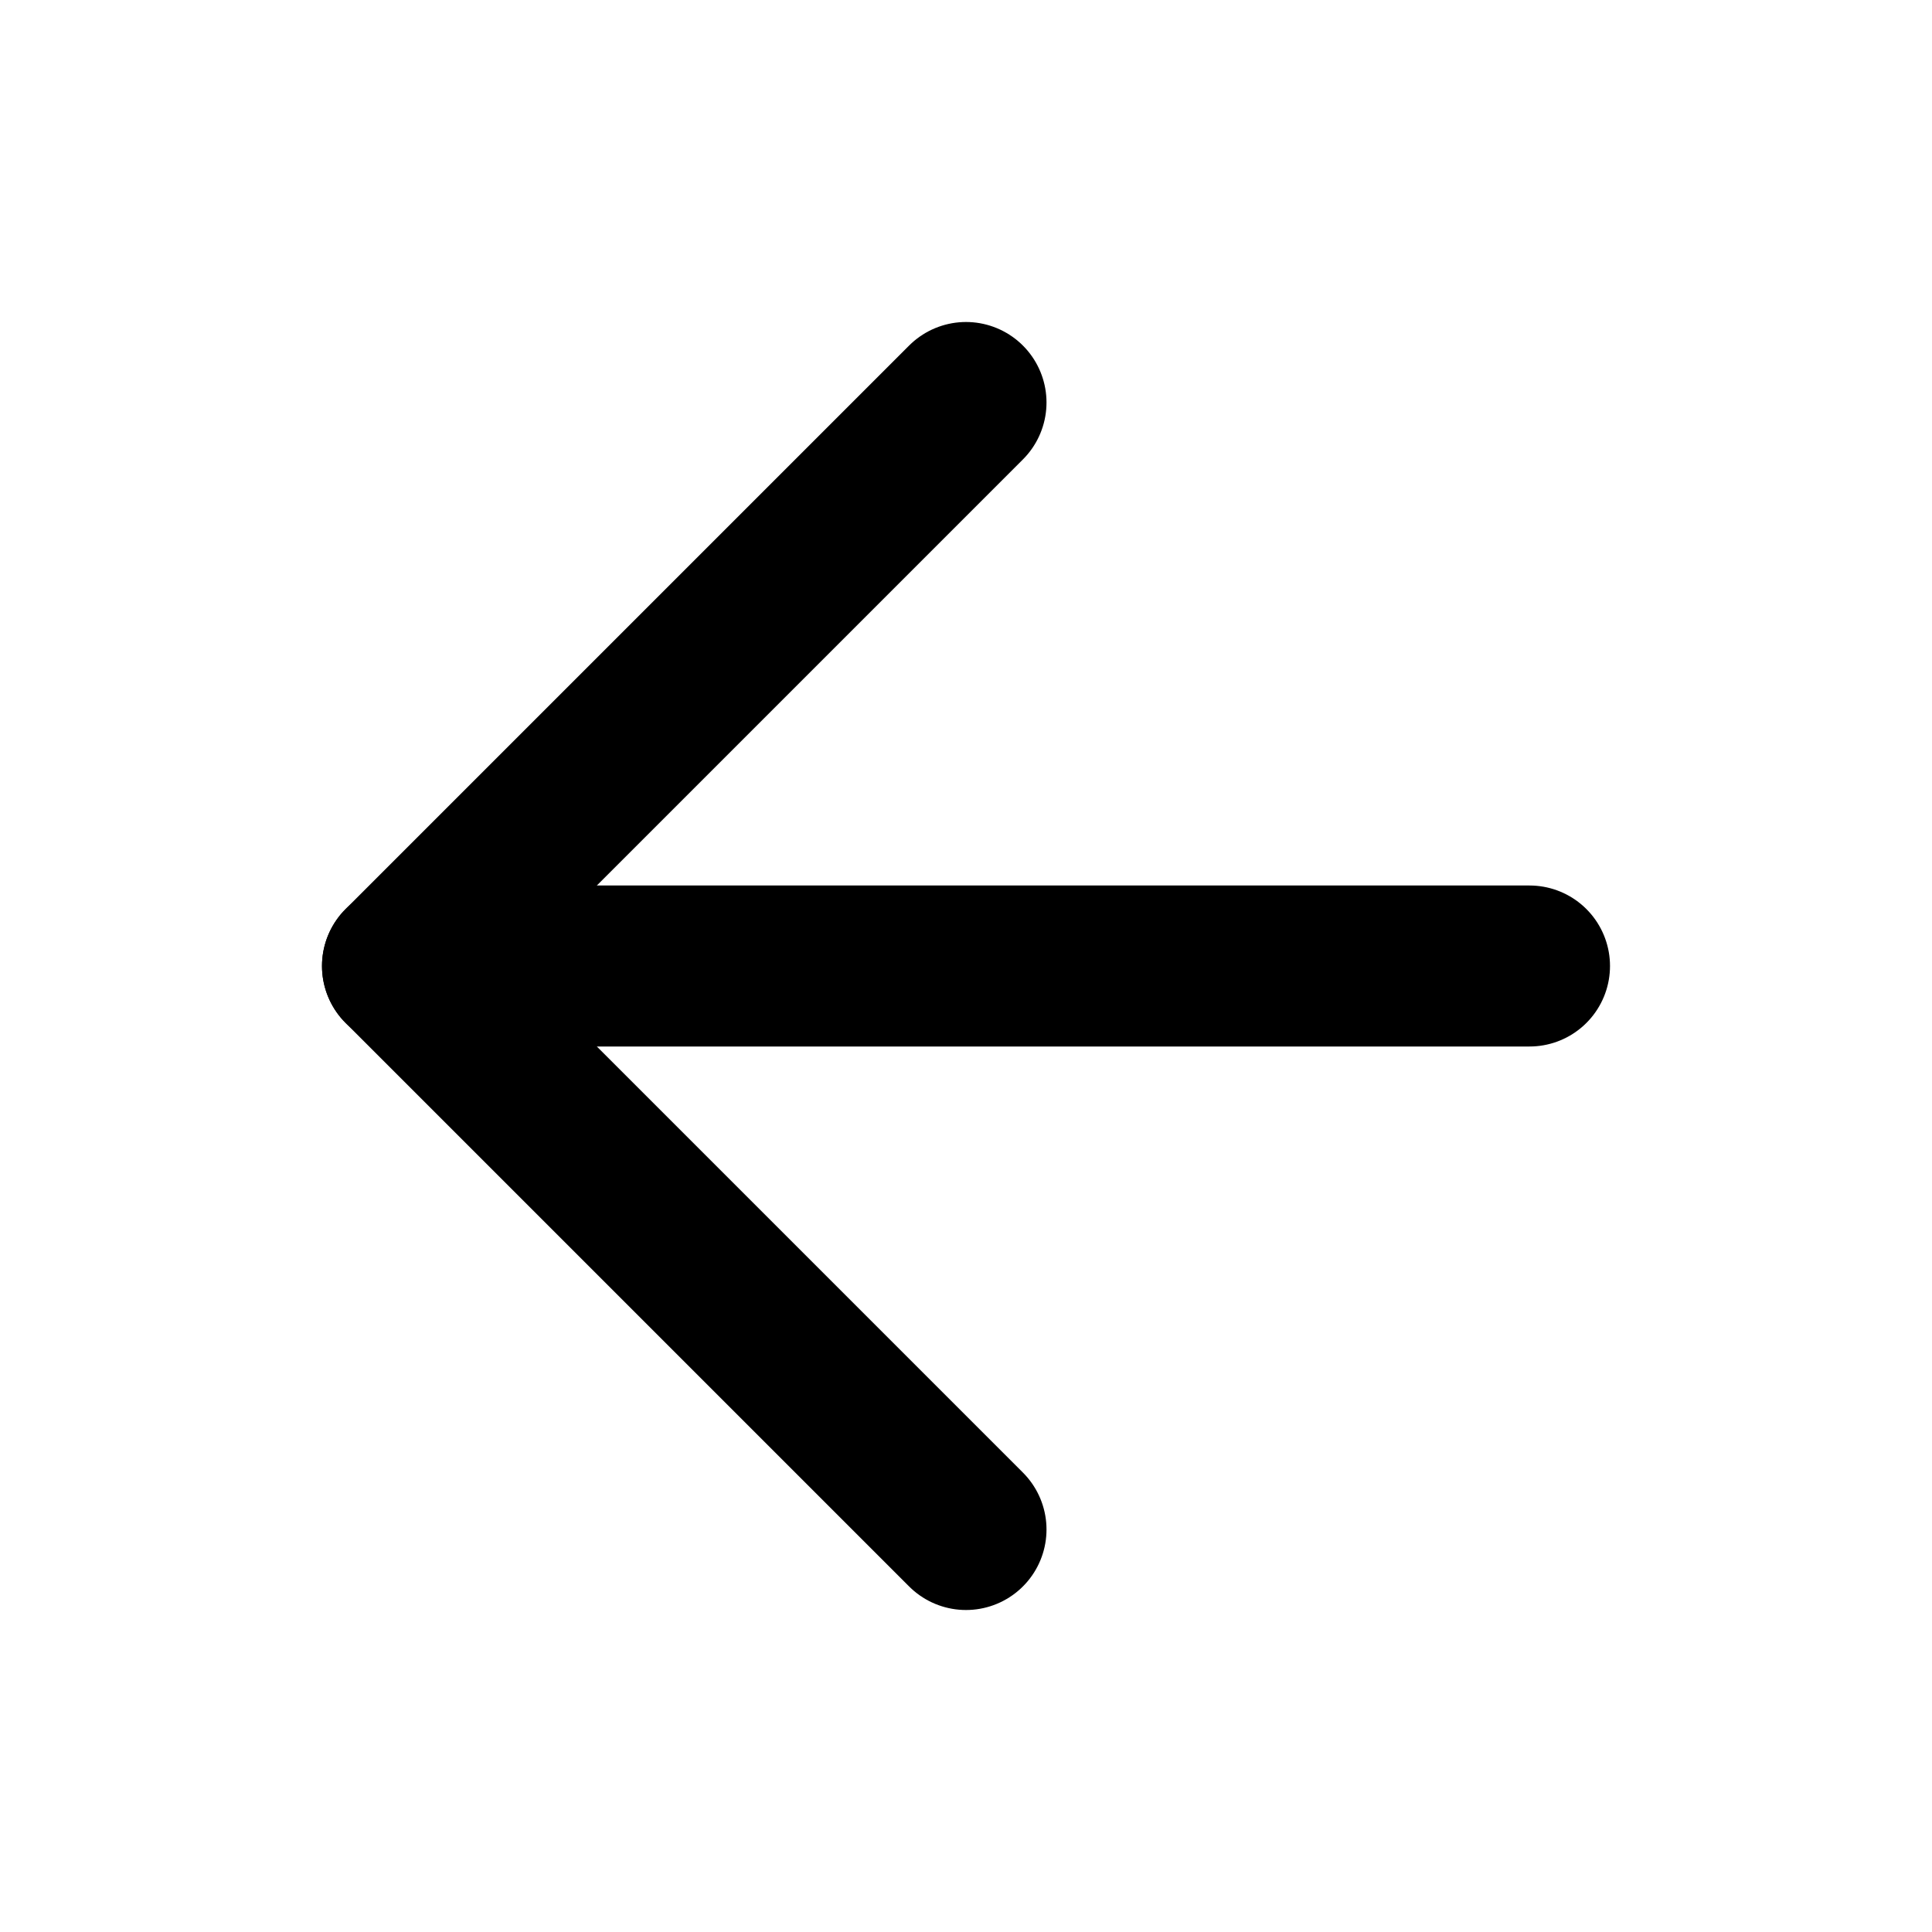
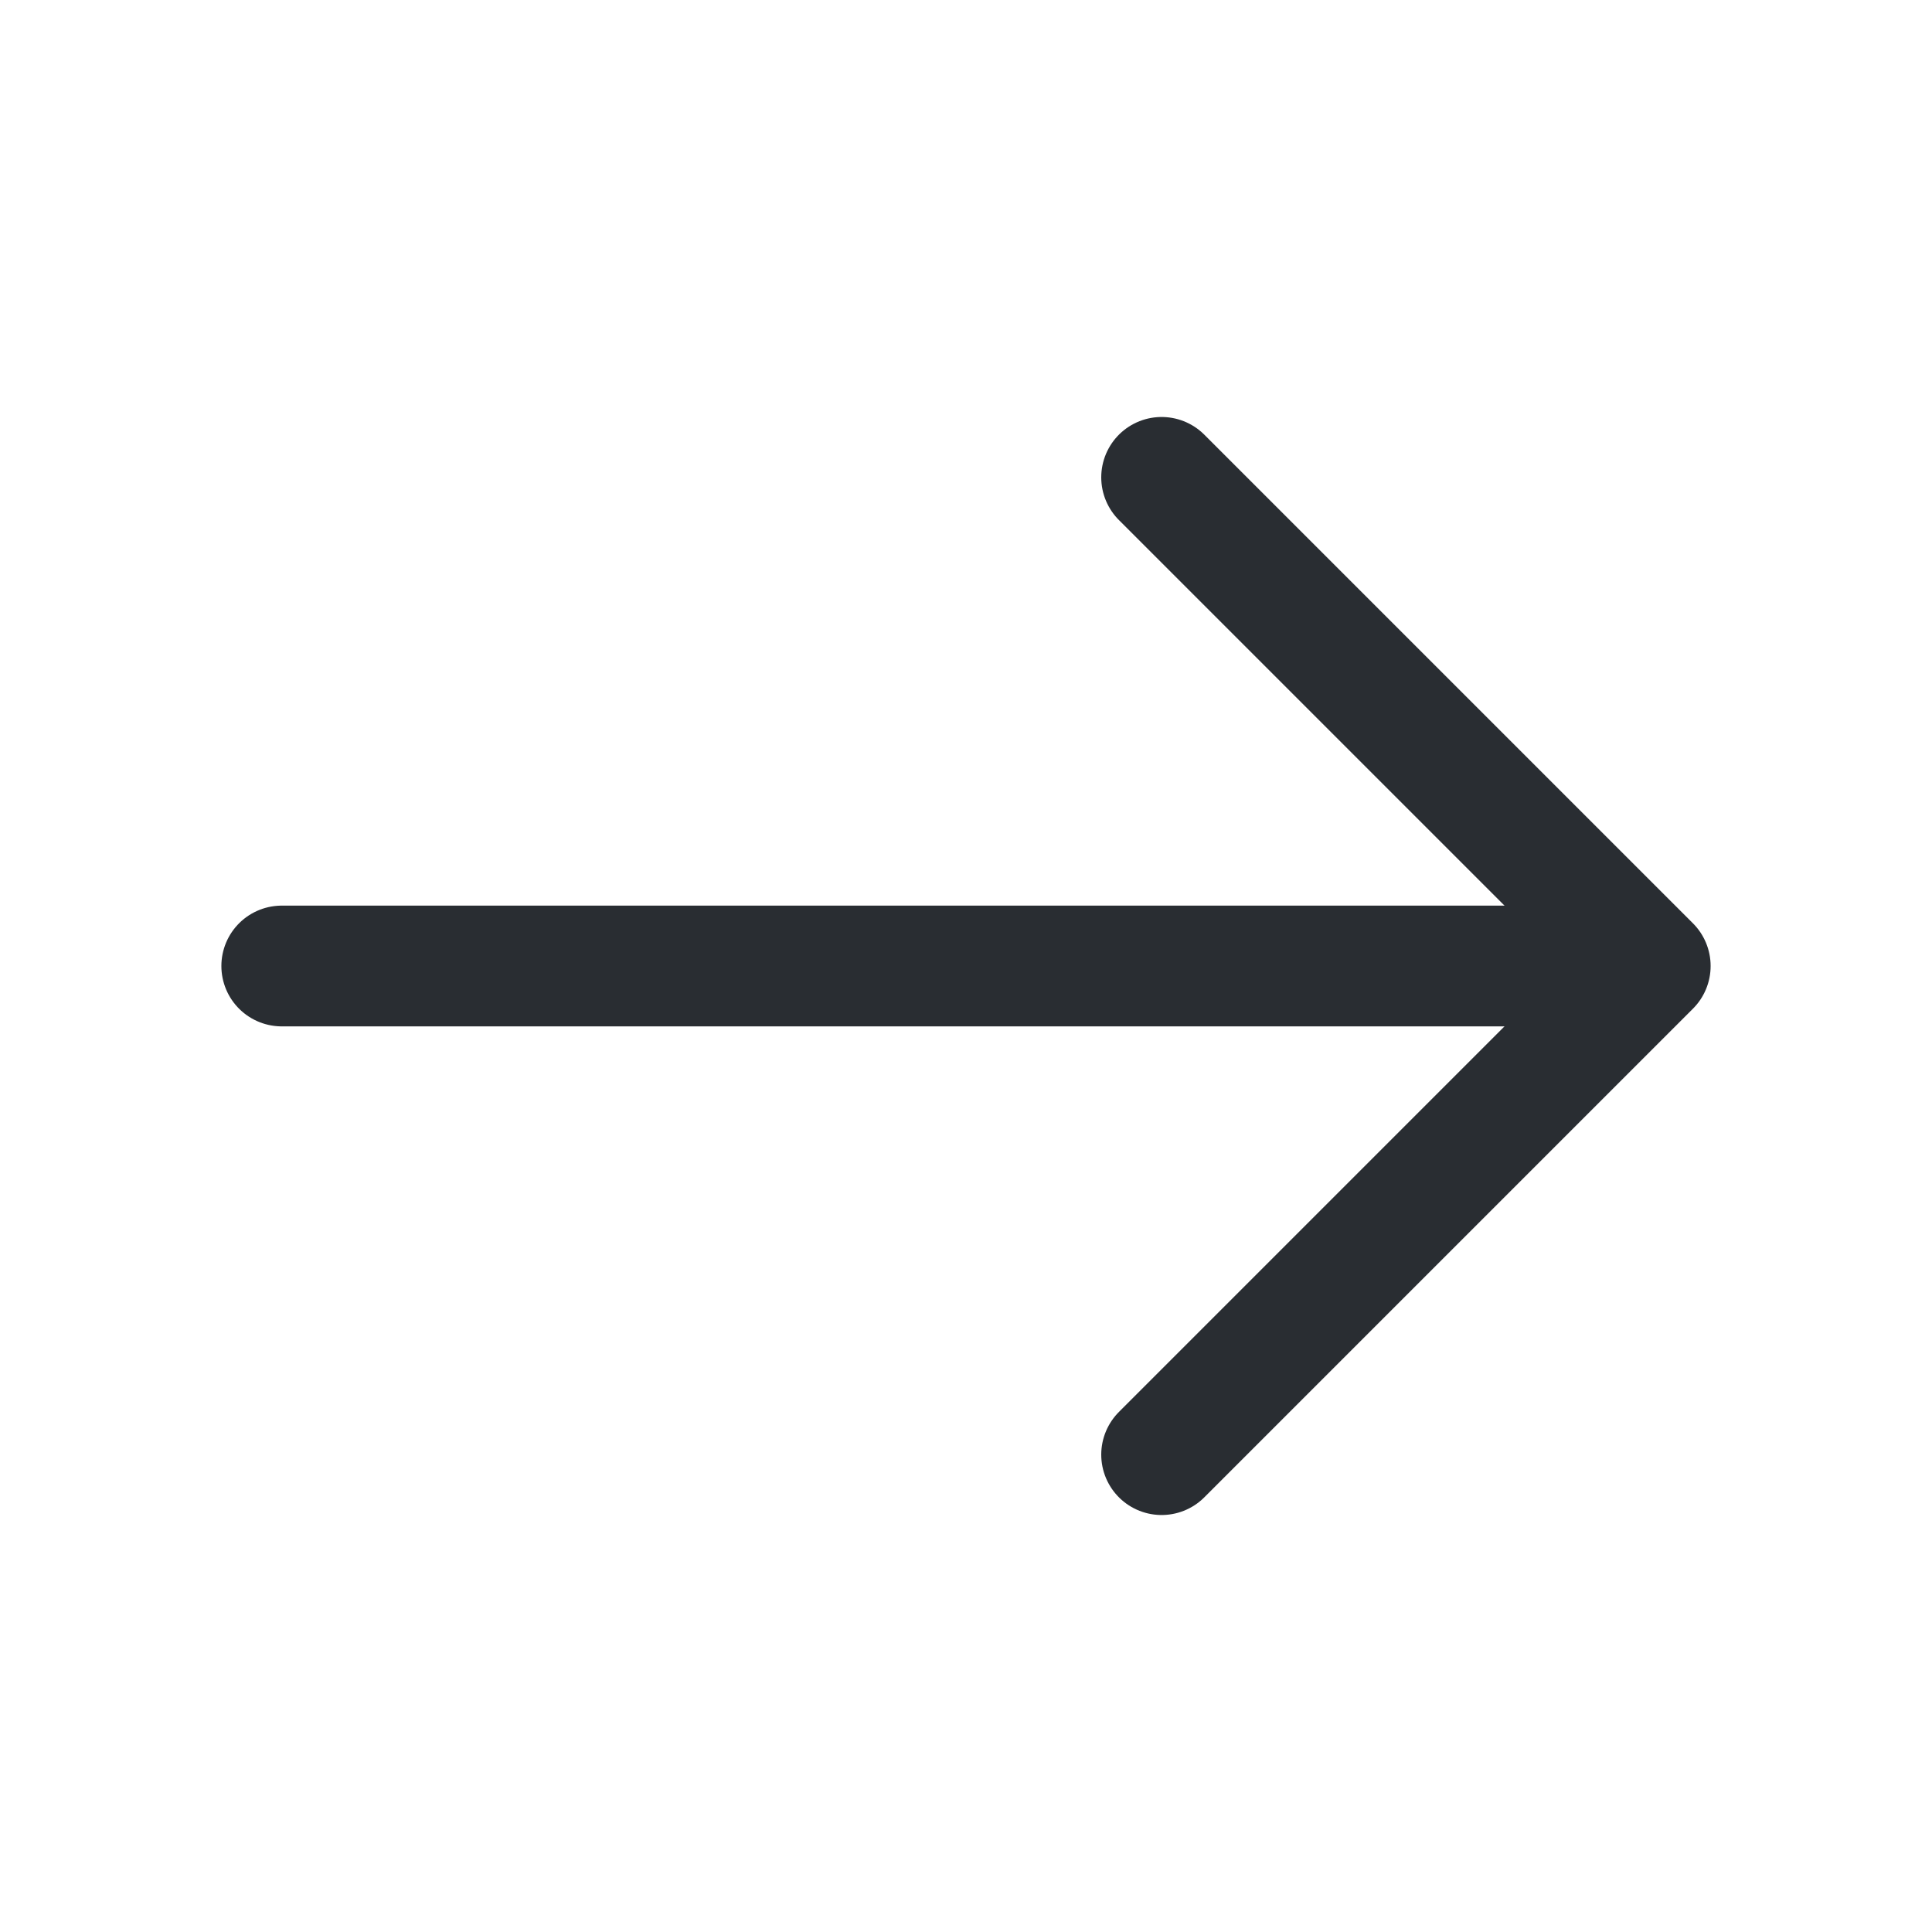
- <svg xmlns="http://www.w3.org/2000/svg" width="24" height="24" viewBox="0 0 24 24" fill="none" stroke="#000000" stroke-width="2" stroke-linecap="round" stroke-linejoin="round">
-   <line x1="19" y1="12" x2="5" y2="12" />
-   <polyline points="12 19 5 12 12 5" />
+ <svg xmlns="http://www.w3.org/2000/svg" width="800px" height="800px" viewBox="0 0 24 24" fill="none">
+   <path d="M14.43 5.93L20.5 12L14.43 18.07" stroke="#292D32" stroke-width="1.5" stroke-miterlimit="10" stroke-linecap="round" stroke-linejoin="round" />
+   <path d="M3.5 12H20.33" stroke="#292D32" stroke-width="1.5" stroke-miterlimit="10" stroke-linecap="round" stroke-linejoin="round" />
</svg>
